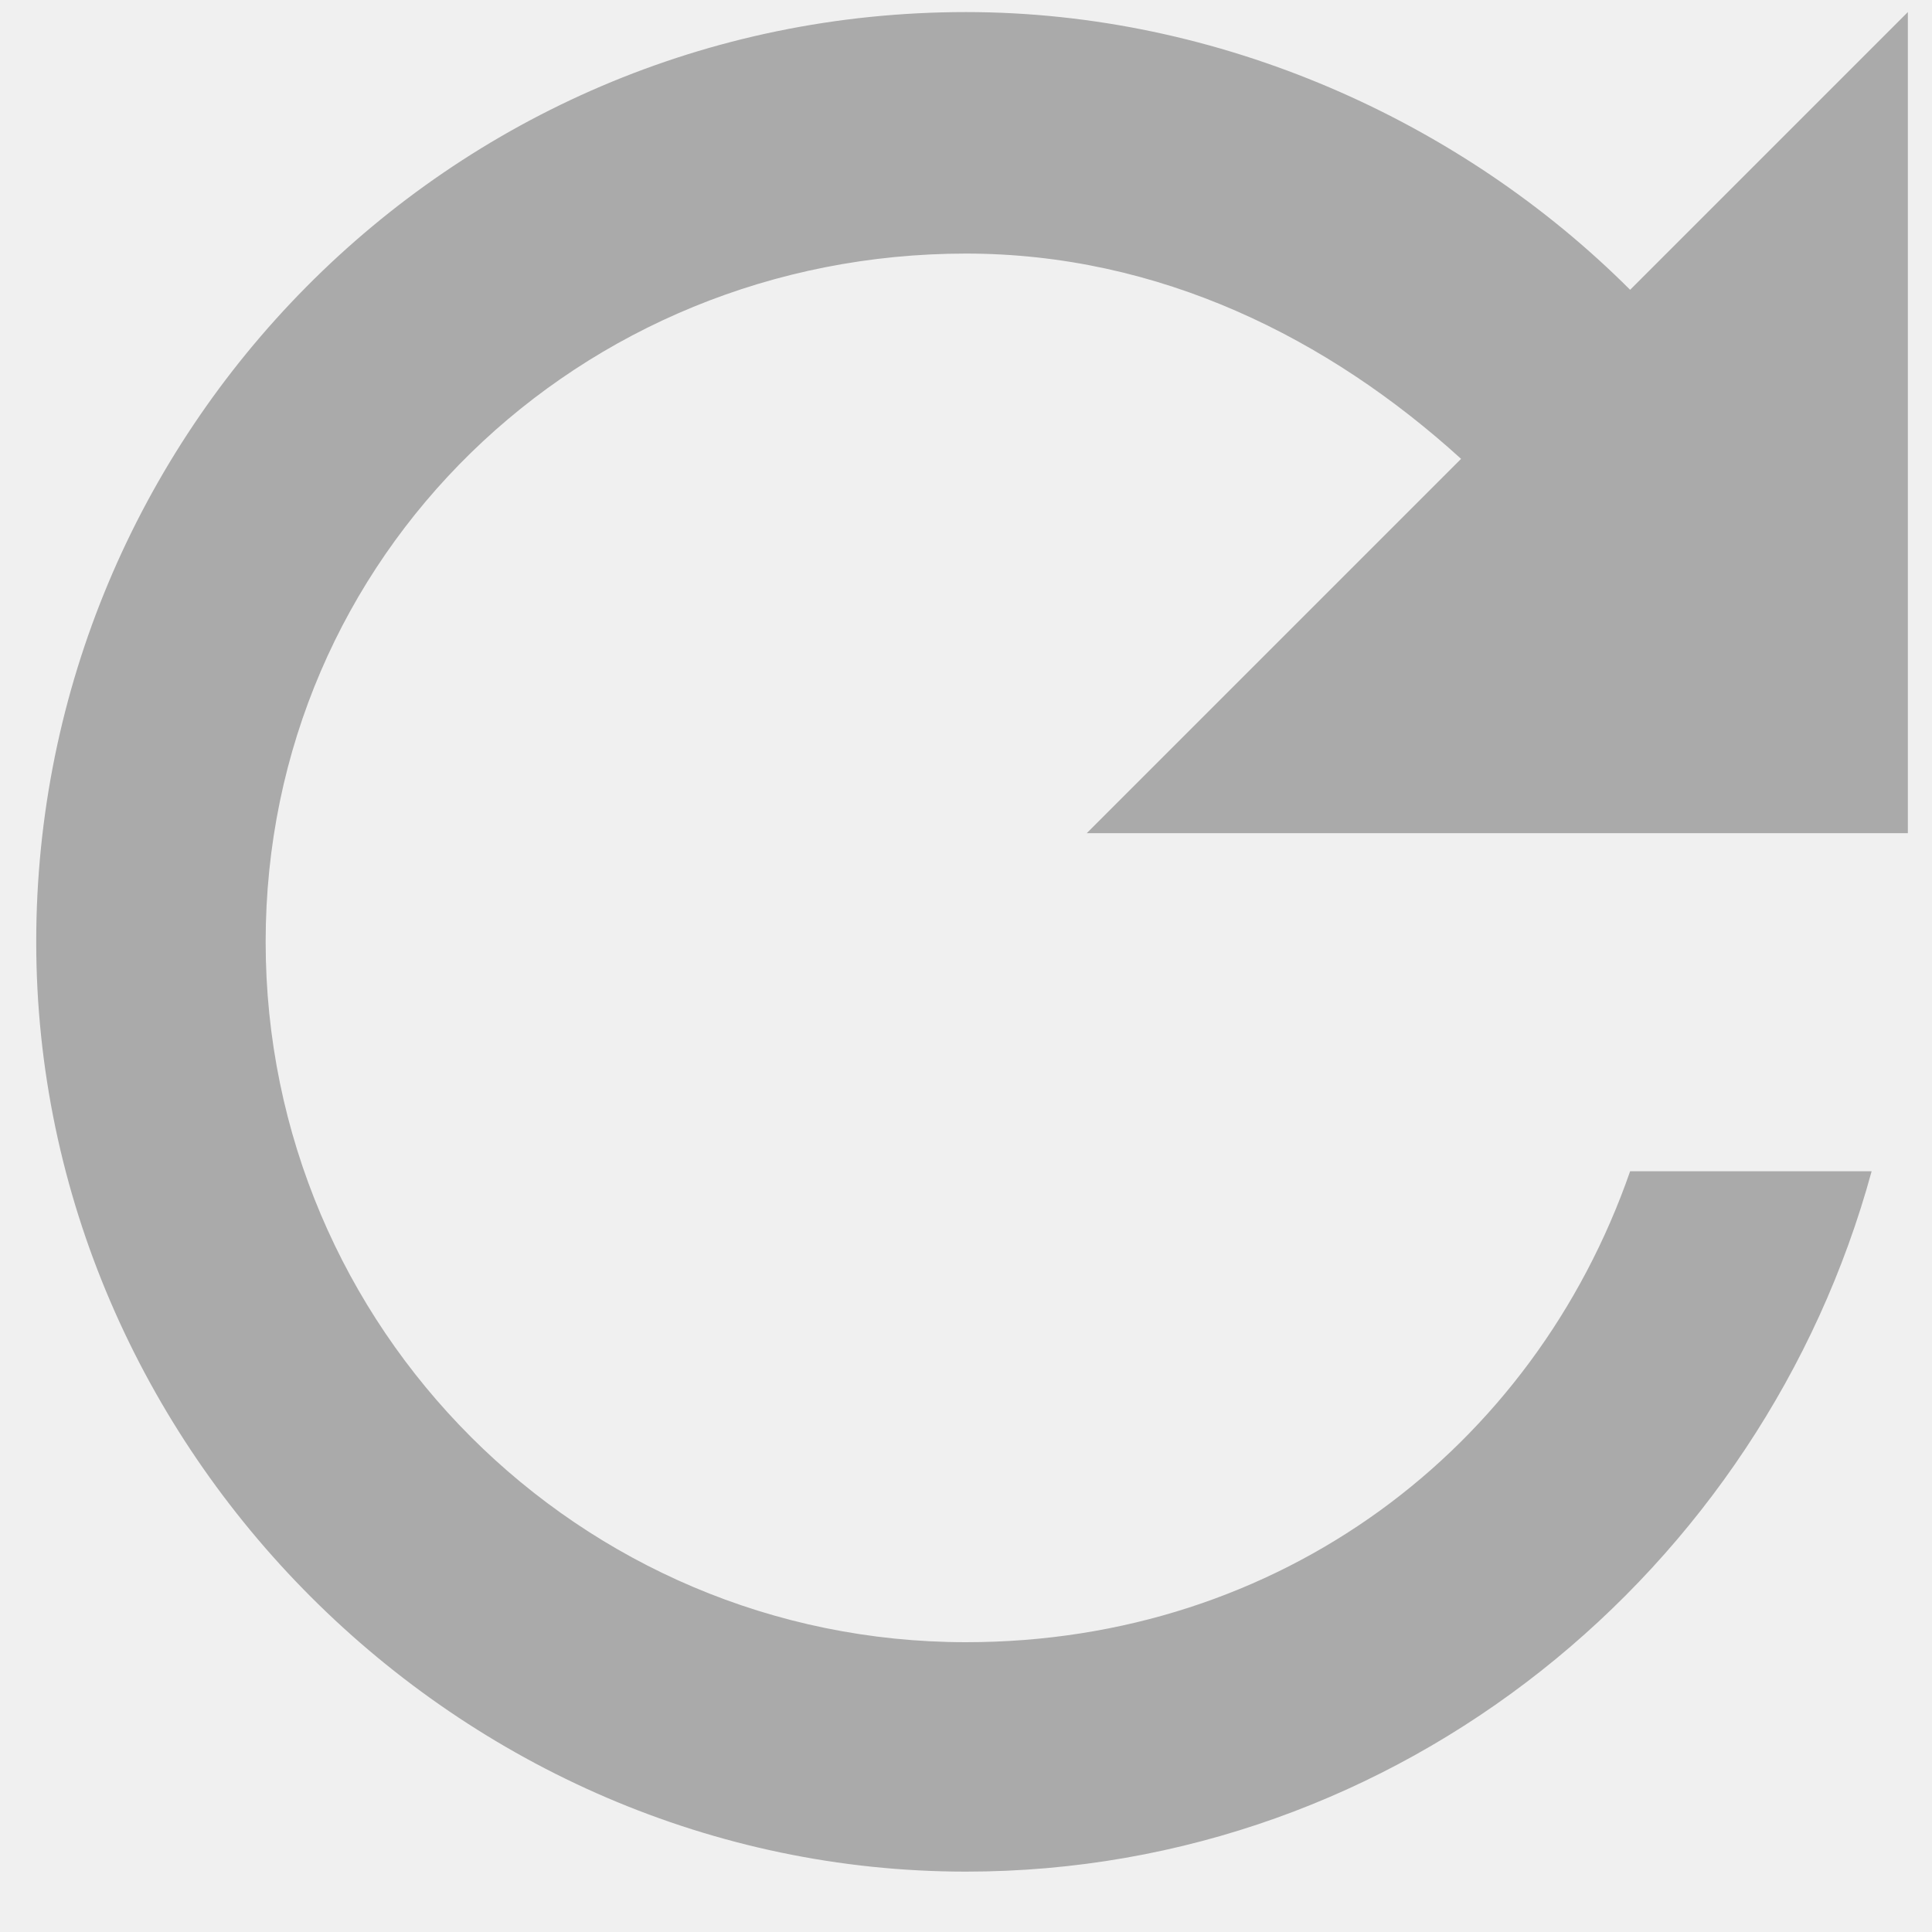
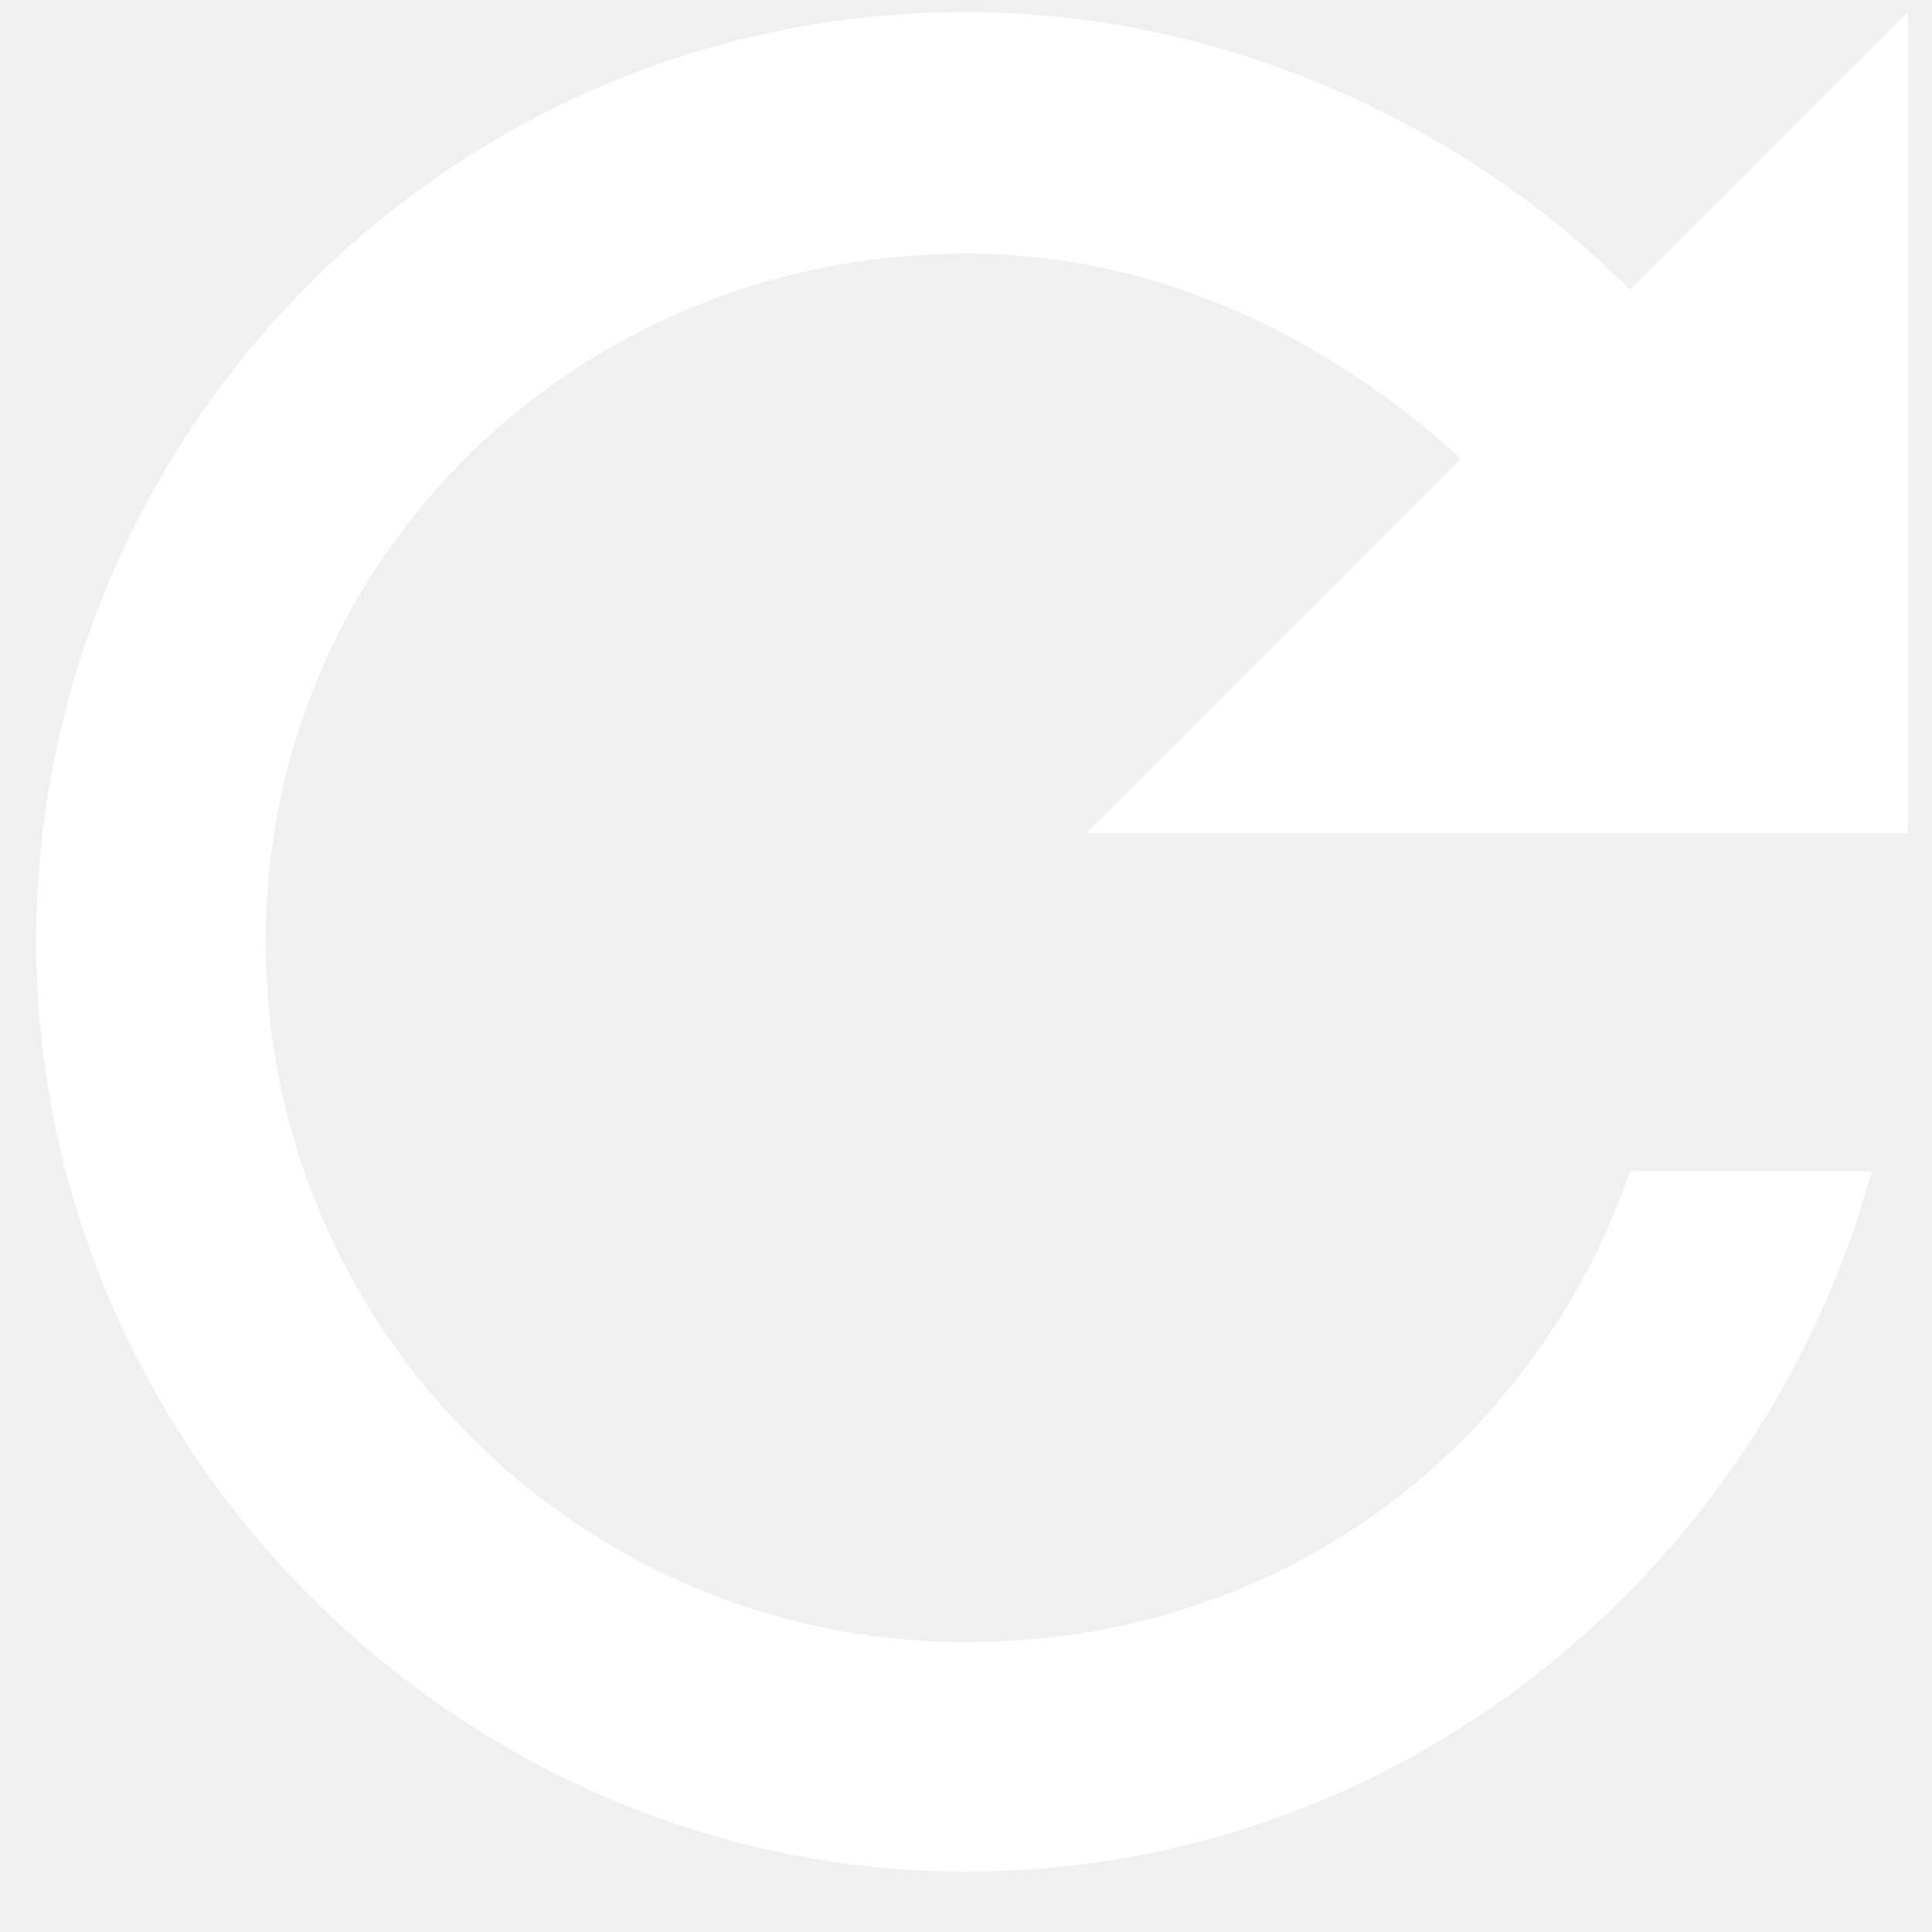
<svg xmlns="http://www.w3.org/2000/svg" enable-background="new 0 0 16 16" version="1.1" viewBox="0 0 16 16" xml:space="preserve">
-   <style type="text/css">.st0{fill:#AAA;}</style>
+   <style type="text/css">.st0{fill:#FFFFFF;}</style>
  <path class="st0" d="M13.5,2.4C12.1,1,10.1,0.1,8,0.1c-4.3,0-7.7,3.5-7.7,7.7s3.5,7.7,7.7,7.7c3.6,0,6.6-2.5,7.5-5.8h-2c-0.8,2.3-2.9,3.9-5.5,3.9c-3.2,0-5.8-2.6-5.8-5.8S4.8,2.1,8,2.1c1.6,0,3,0.7,4.1,1.7L9,6.9h6.8V0.1L13.5,2.4z" />
</svg>
